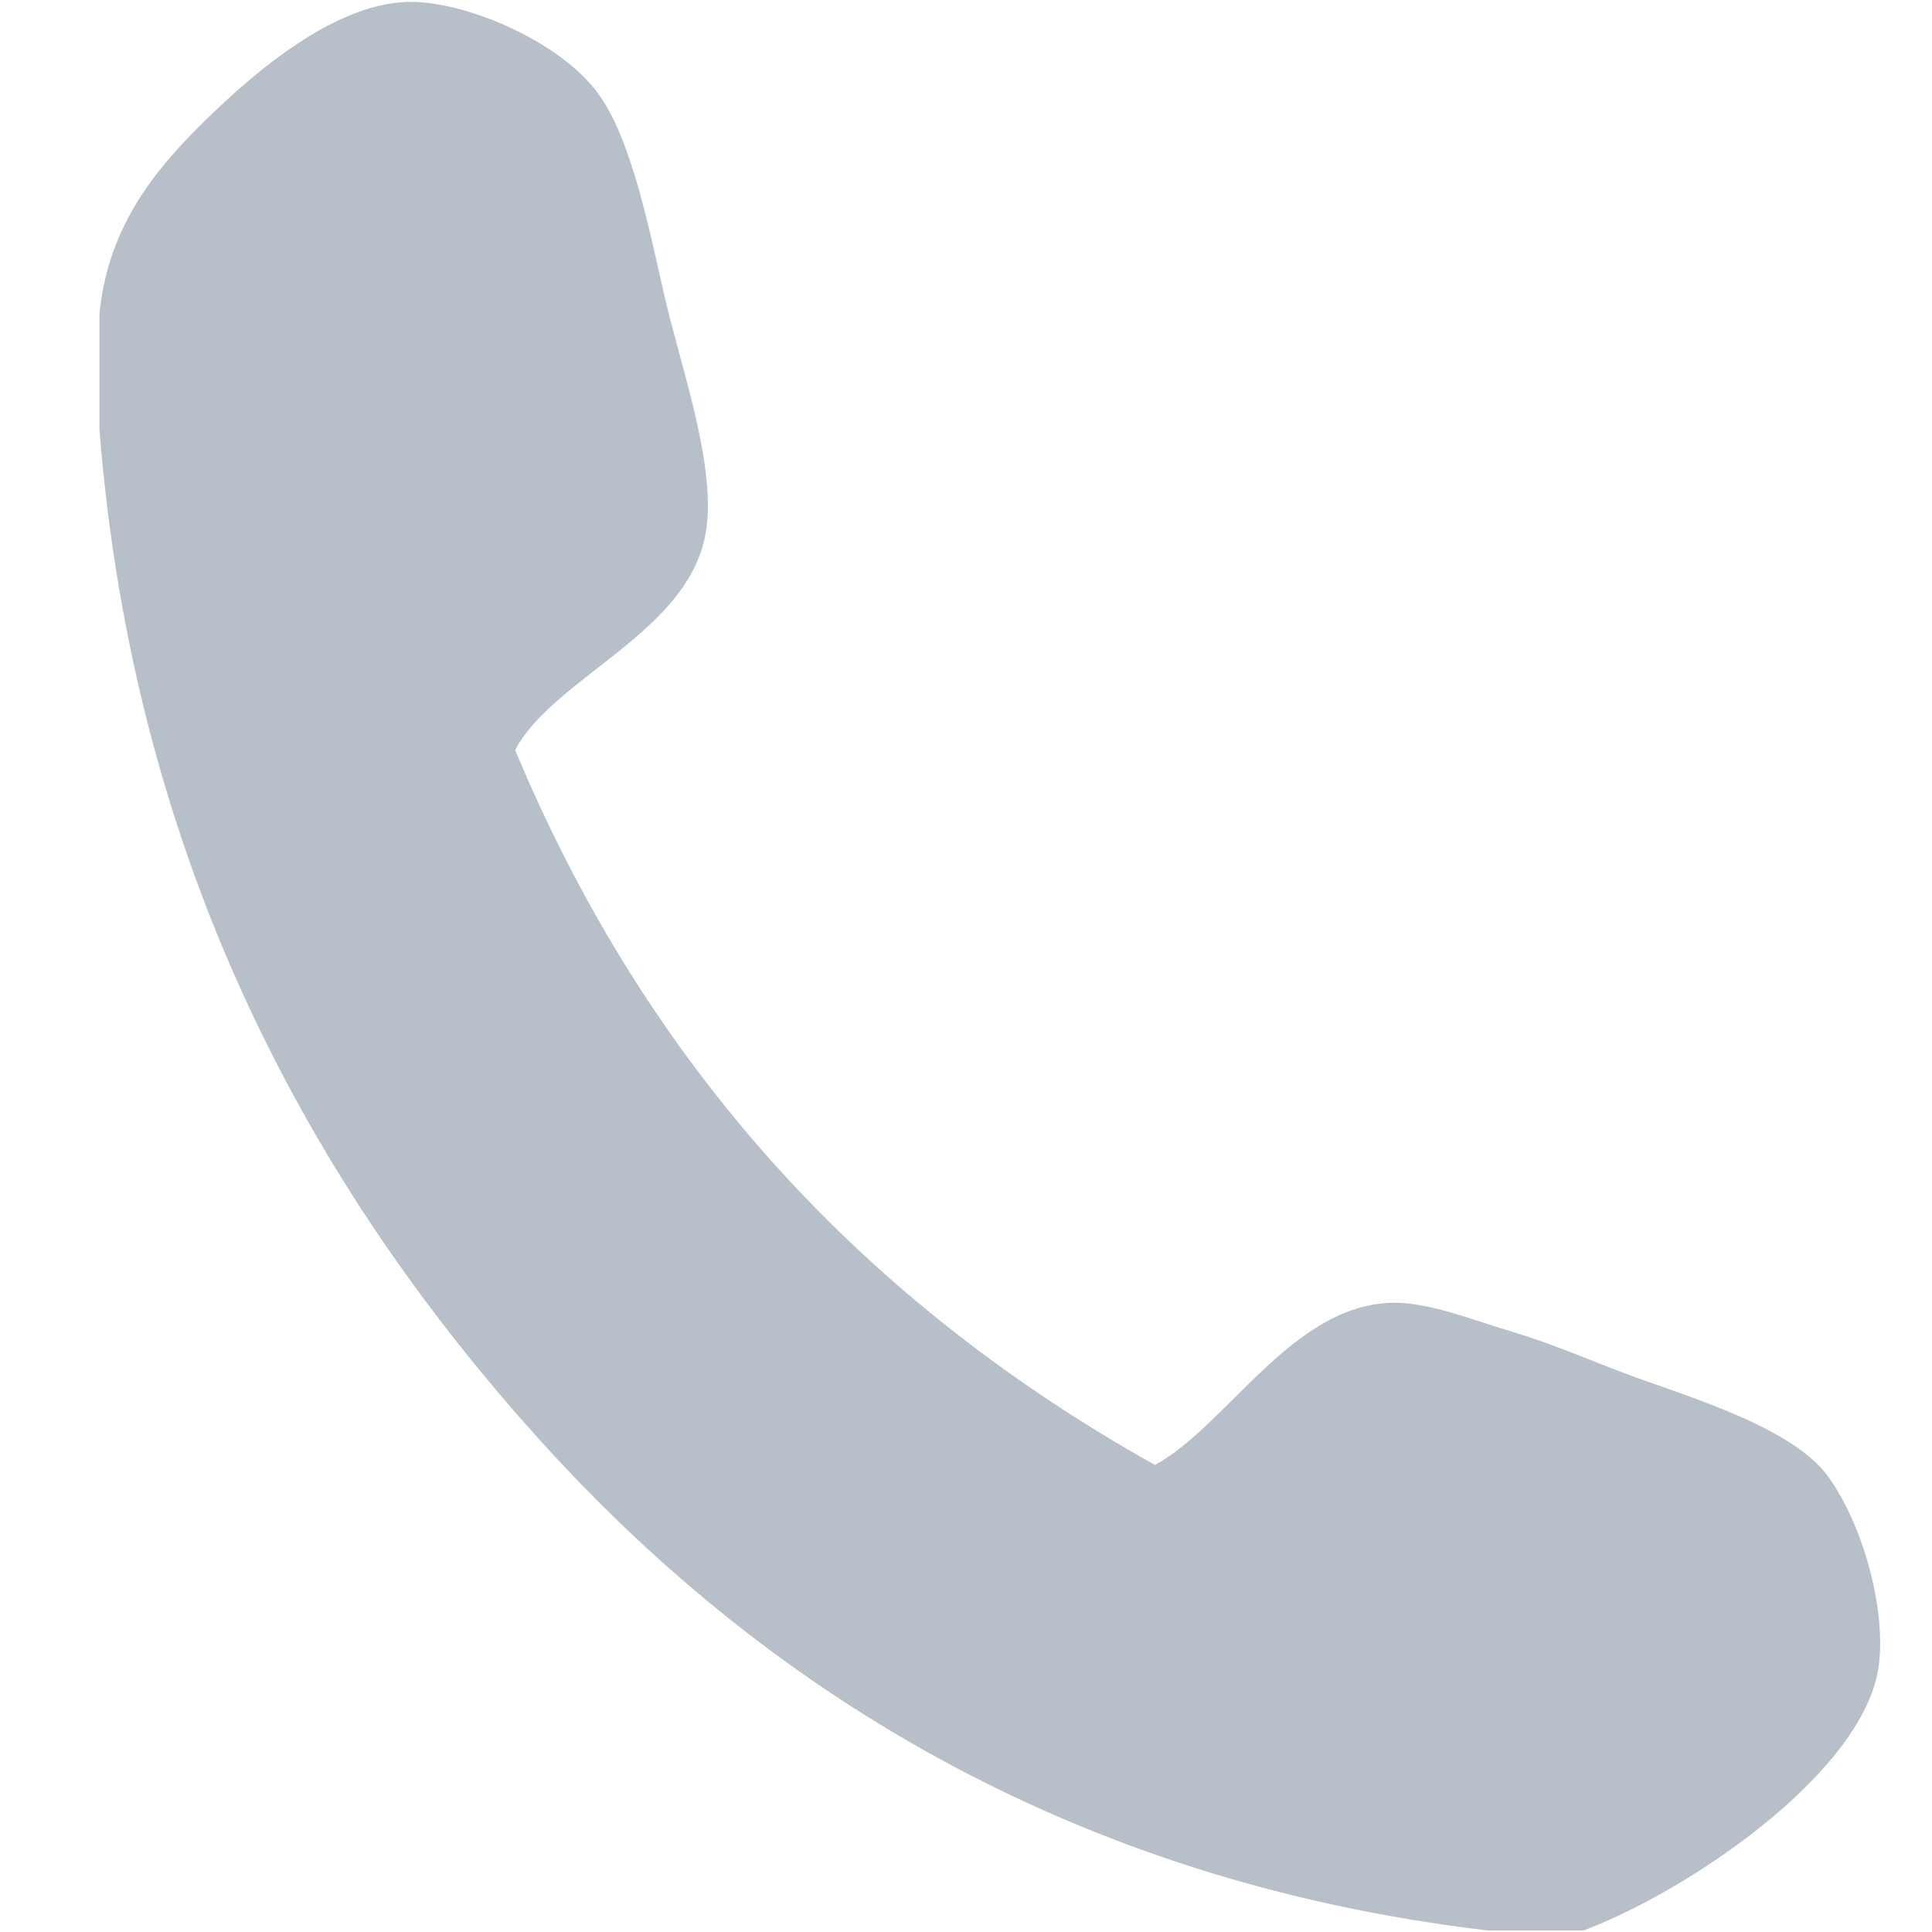
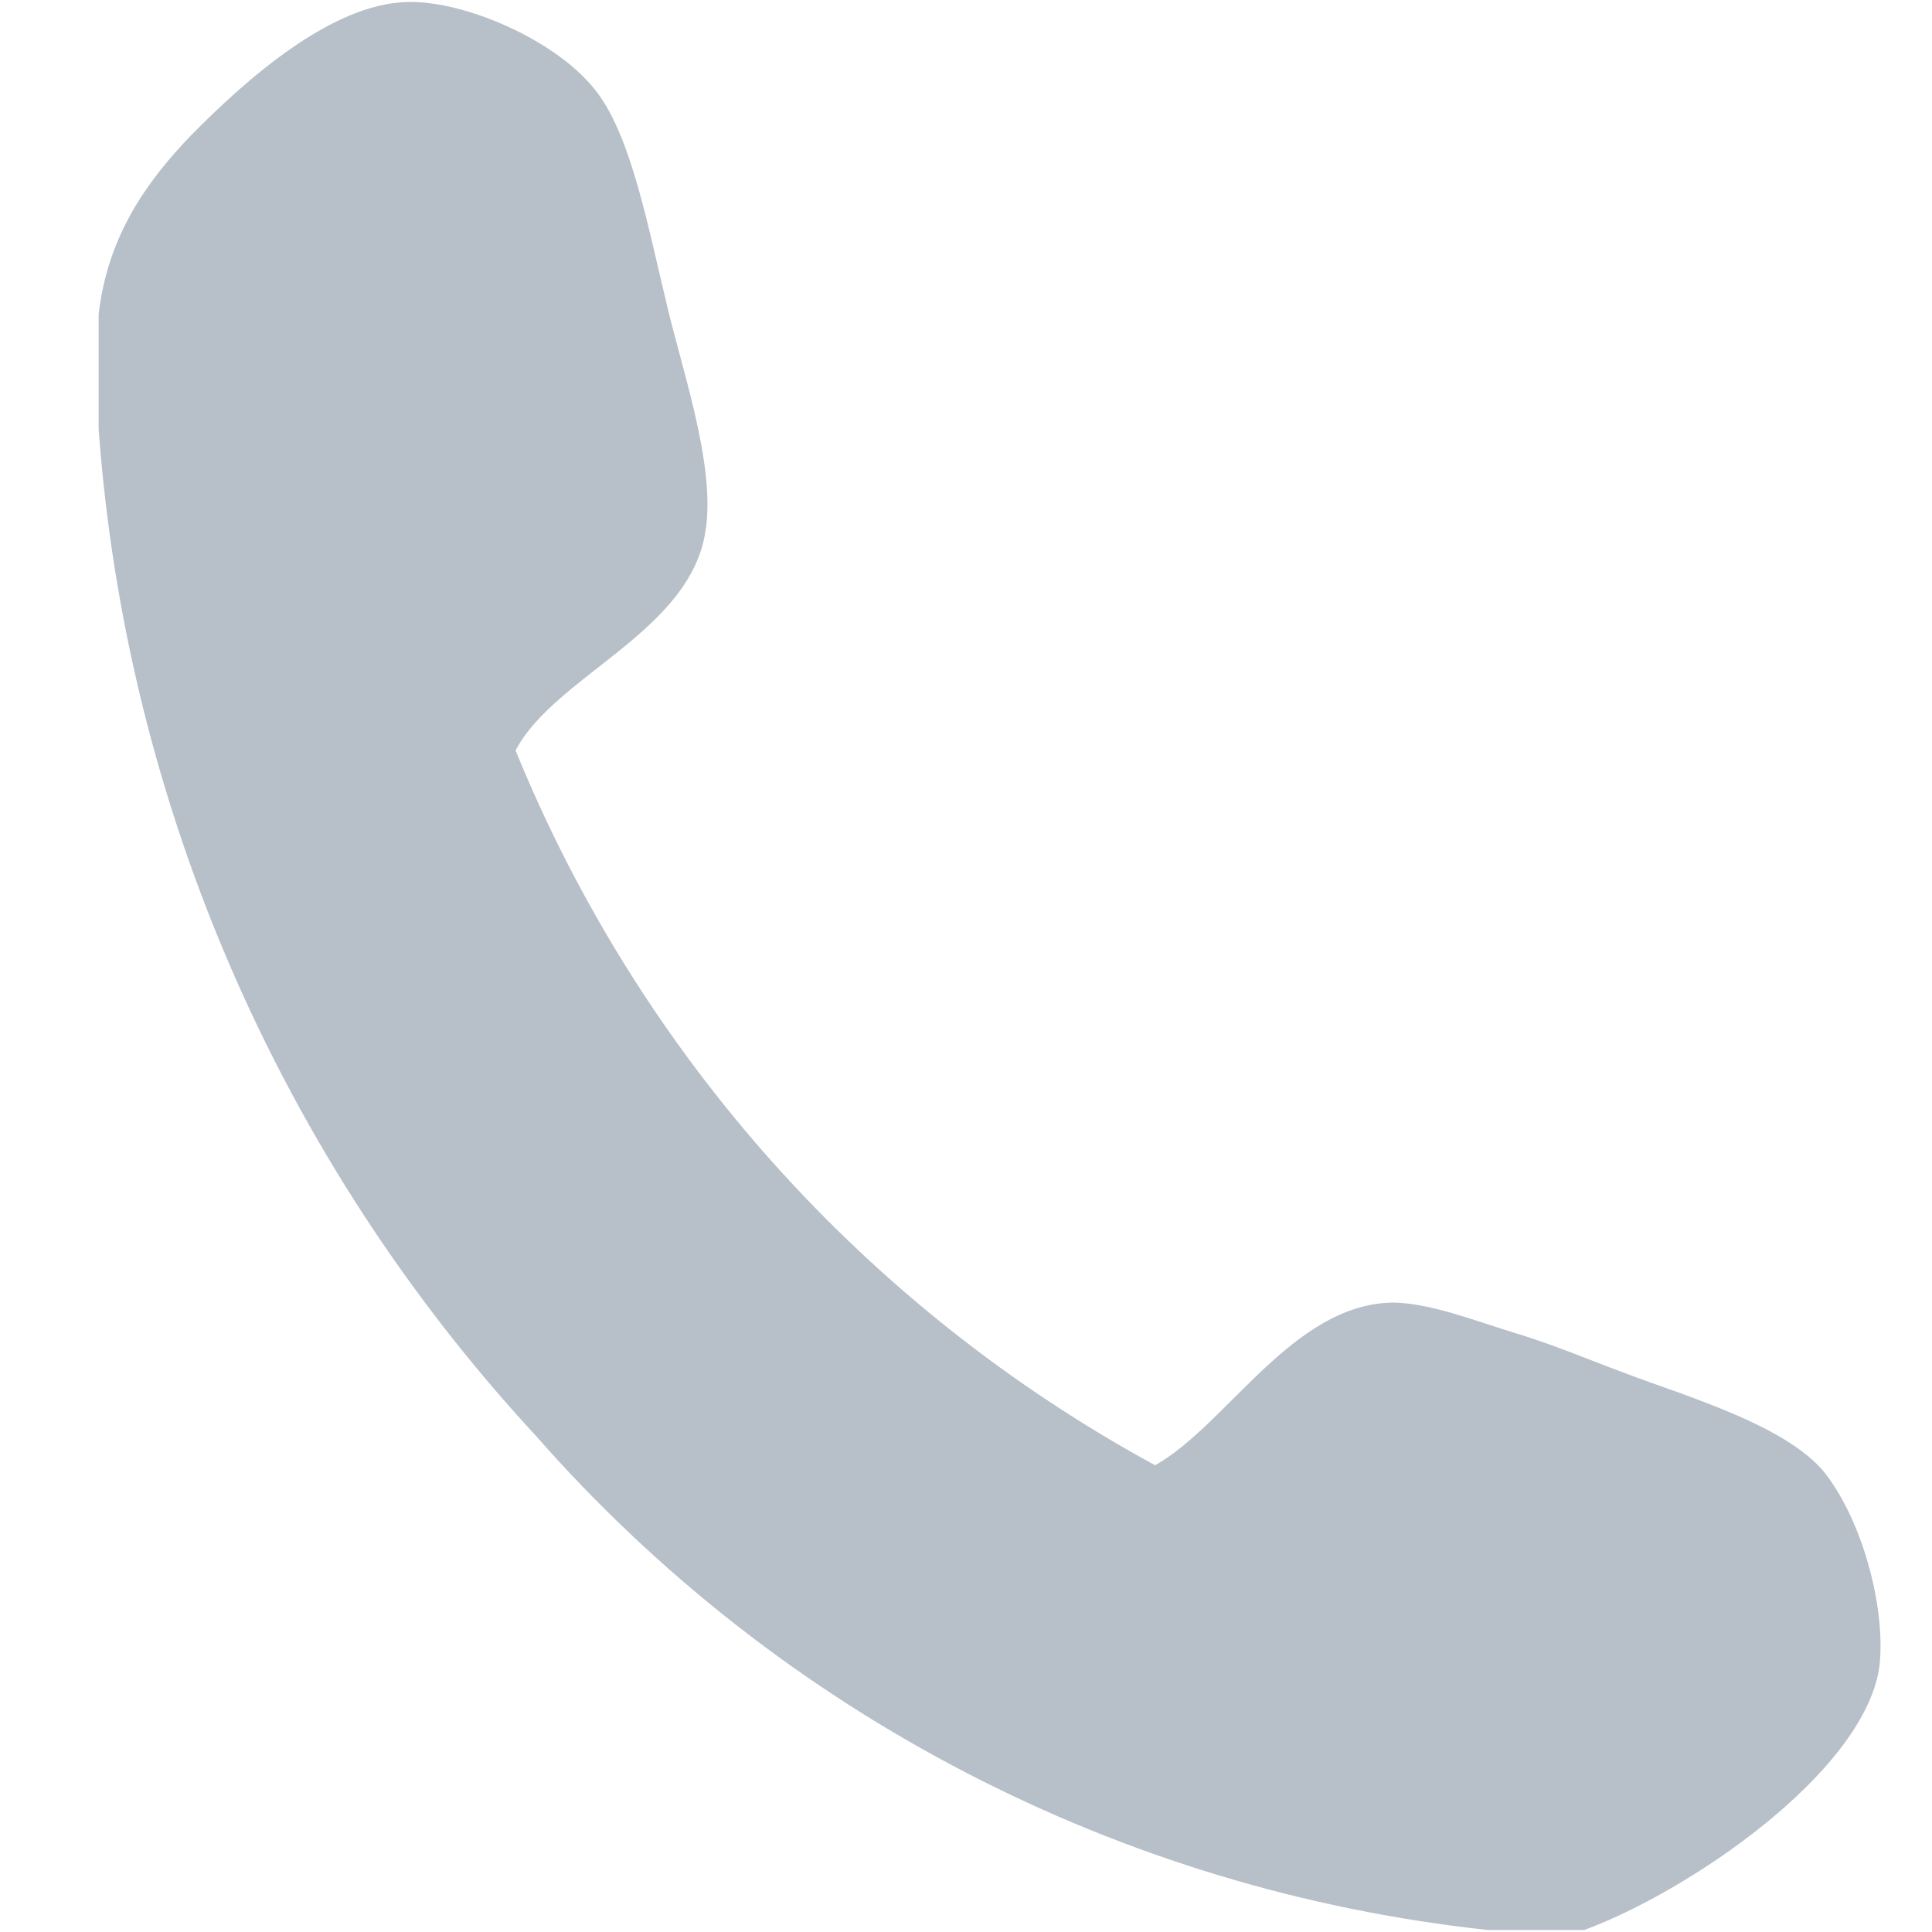
- <svg xmlns="http://www.w3.org/2000/svg" version="1.1" id="Layer_1" x="0px" y="0px" width="19px" height="19px" viewBox="0 0 19 19" enable-background="new 0 0 19 19" xml:space="preserve">
-   <g id="UrwUhy_1_">
-     <g>
-       <path fill="#B7BFC8" d="M15.572,18.985c-0.312,0-0.629,0-0.941,0c-4.129-0.488-7.157-2.408-9.359-4.864    c-2.21-2.461-3.954-5.629-4.294-9.893c0-0.382,0-0.762,0-1.144C1.056,2.31,1.437,1.78,1.876,1.327    C2.425,0.766,3.25,0.044,4.002,0.019c0.554-0.018,1.5,0.38,1.879,0.899C6.21,1.364,6.385,2.257,6.537,2.921    c0.154,0.671,0.505,1.643,0.408,2.289C6.797,6.217,5.458,6.644,5.066,7.376c1.307,3.135,3.443,5.439,6.293,7.031    c0.715-0.392,1.346-1.572,2.332-1.595c0.359-0.009,0.818,0.178,1.184,0.286c0.402,0.121,0.75,0.275,1.104,0.408    c0.596,0.224,1.648,0.521,2.004,1.021c0.365,0.513,0.57,1.356,0.49,1.879C18.309,17.447,16.594,18.603,15.572,18.985z" />
-     </g>
-   </g>
+ <svg xmlns="http://www.w3.org/2000/svg" width="19" height="19">
+   <path fill="#B7BFC8" d="M15.57 18.98h-.94a14.53 14.53 0 0 1-9.36-4.86 16.33 16.33 0 0 1-4.3-9.9V3.09c.09-.77.47-1.3.9-1.75C2.43.77 3.26.04 4 .02 4.56 0 5.5.4 5.88.92c.33.44.5 1.34.66 2 .15.67.5 1.64.4 2.29-.14 1-1.48 1.43-1.87 2.17a14.03 14.03 0 0 0 6.29 7.03c.71-.4 1.35-1.58 2.33-1.6.36 0 .82.18 1.18.29.4.12.75.27 1.1.4.6.23 1.66.53 2.01 1.03.37.51.57 1.35.5 1.88-.17 1.04-1.89 2.2-2.9 2.57z" />
</svg>
